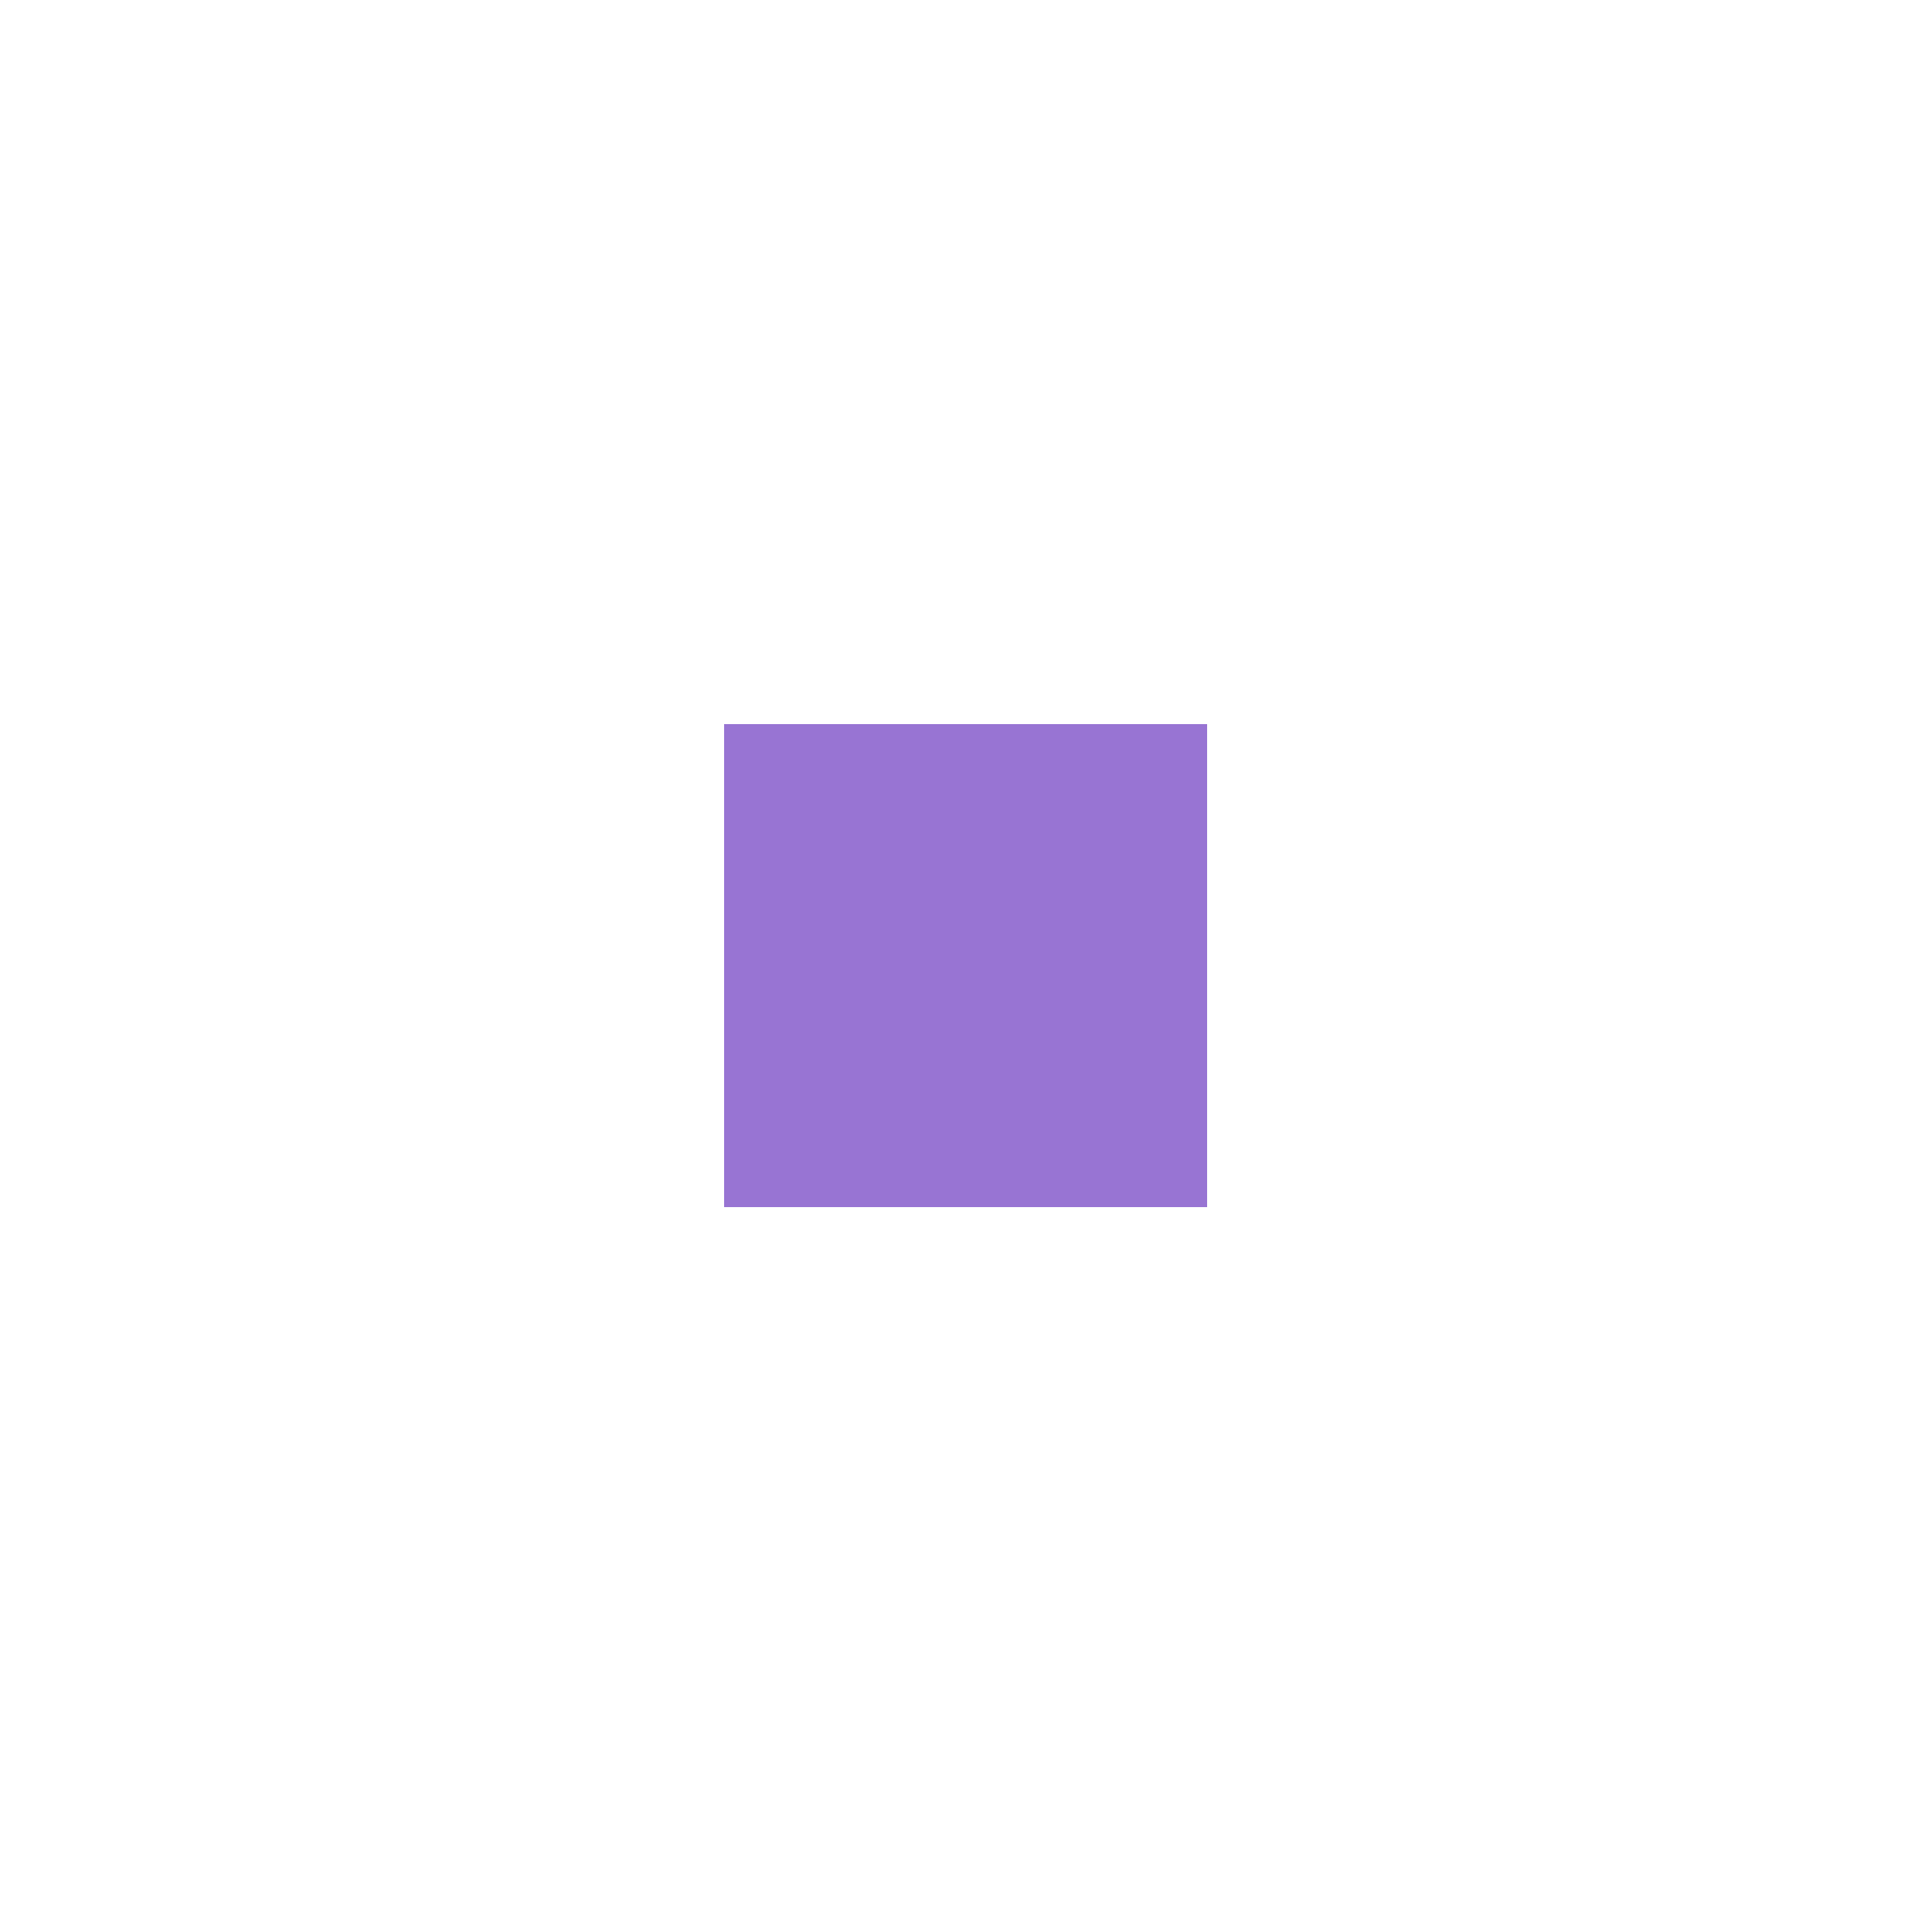
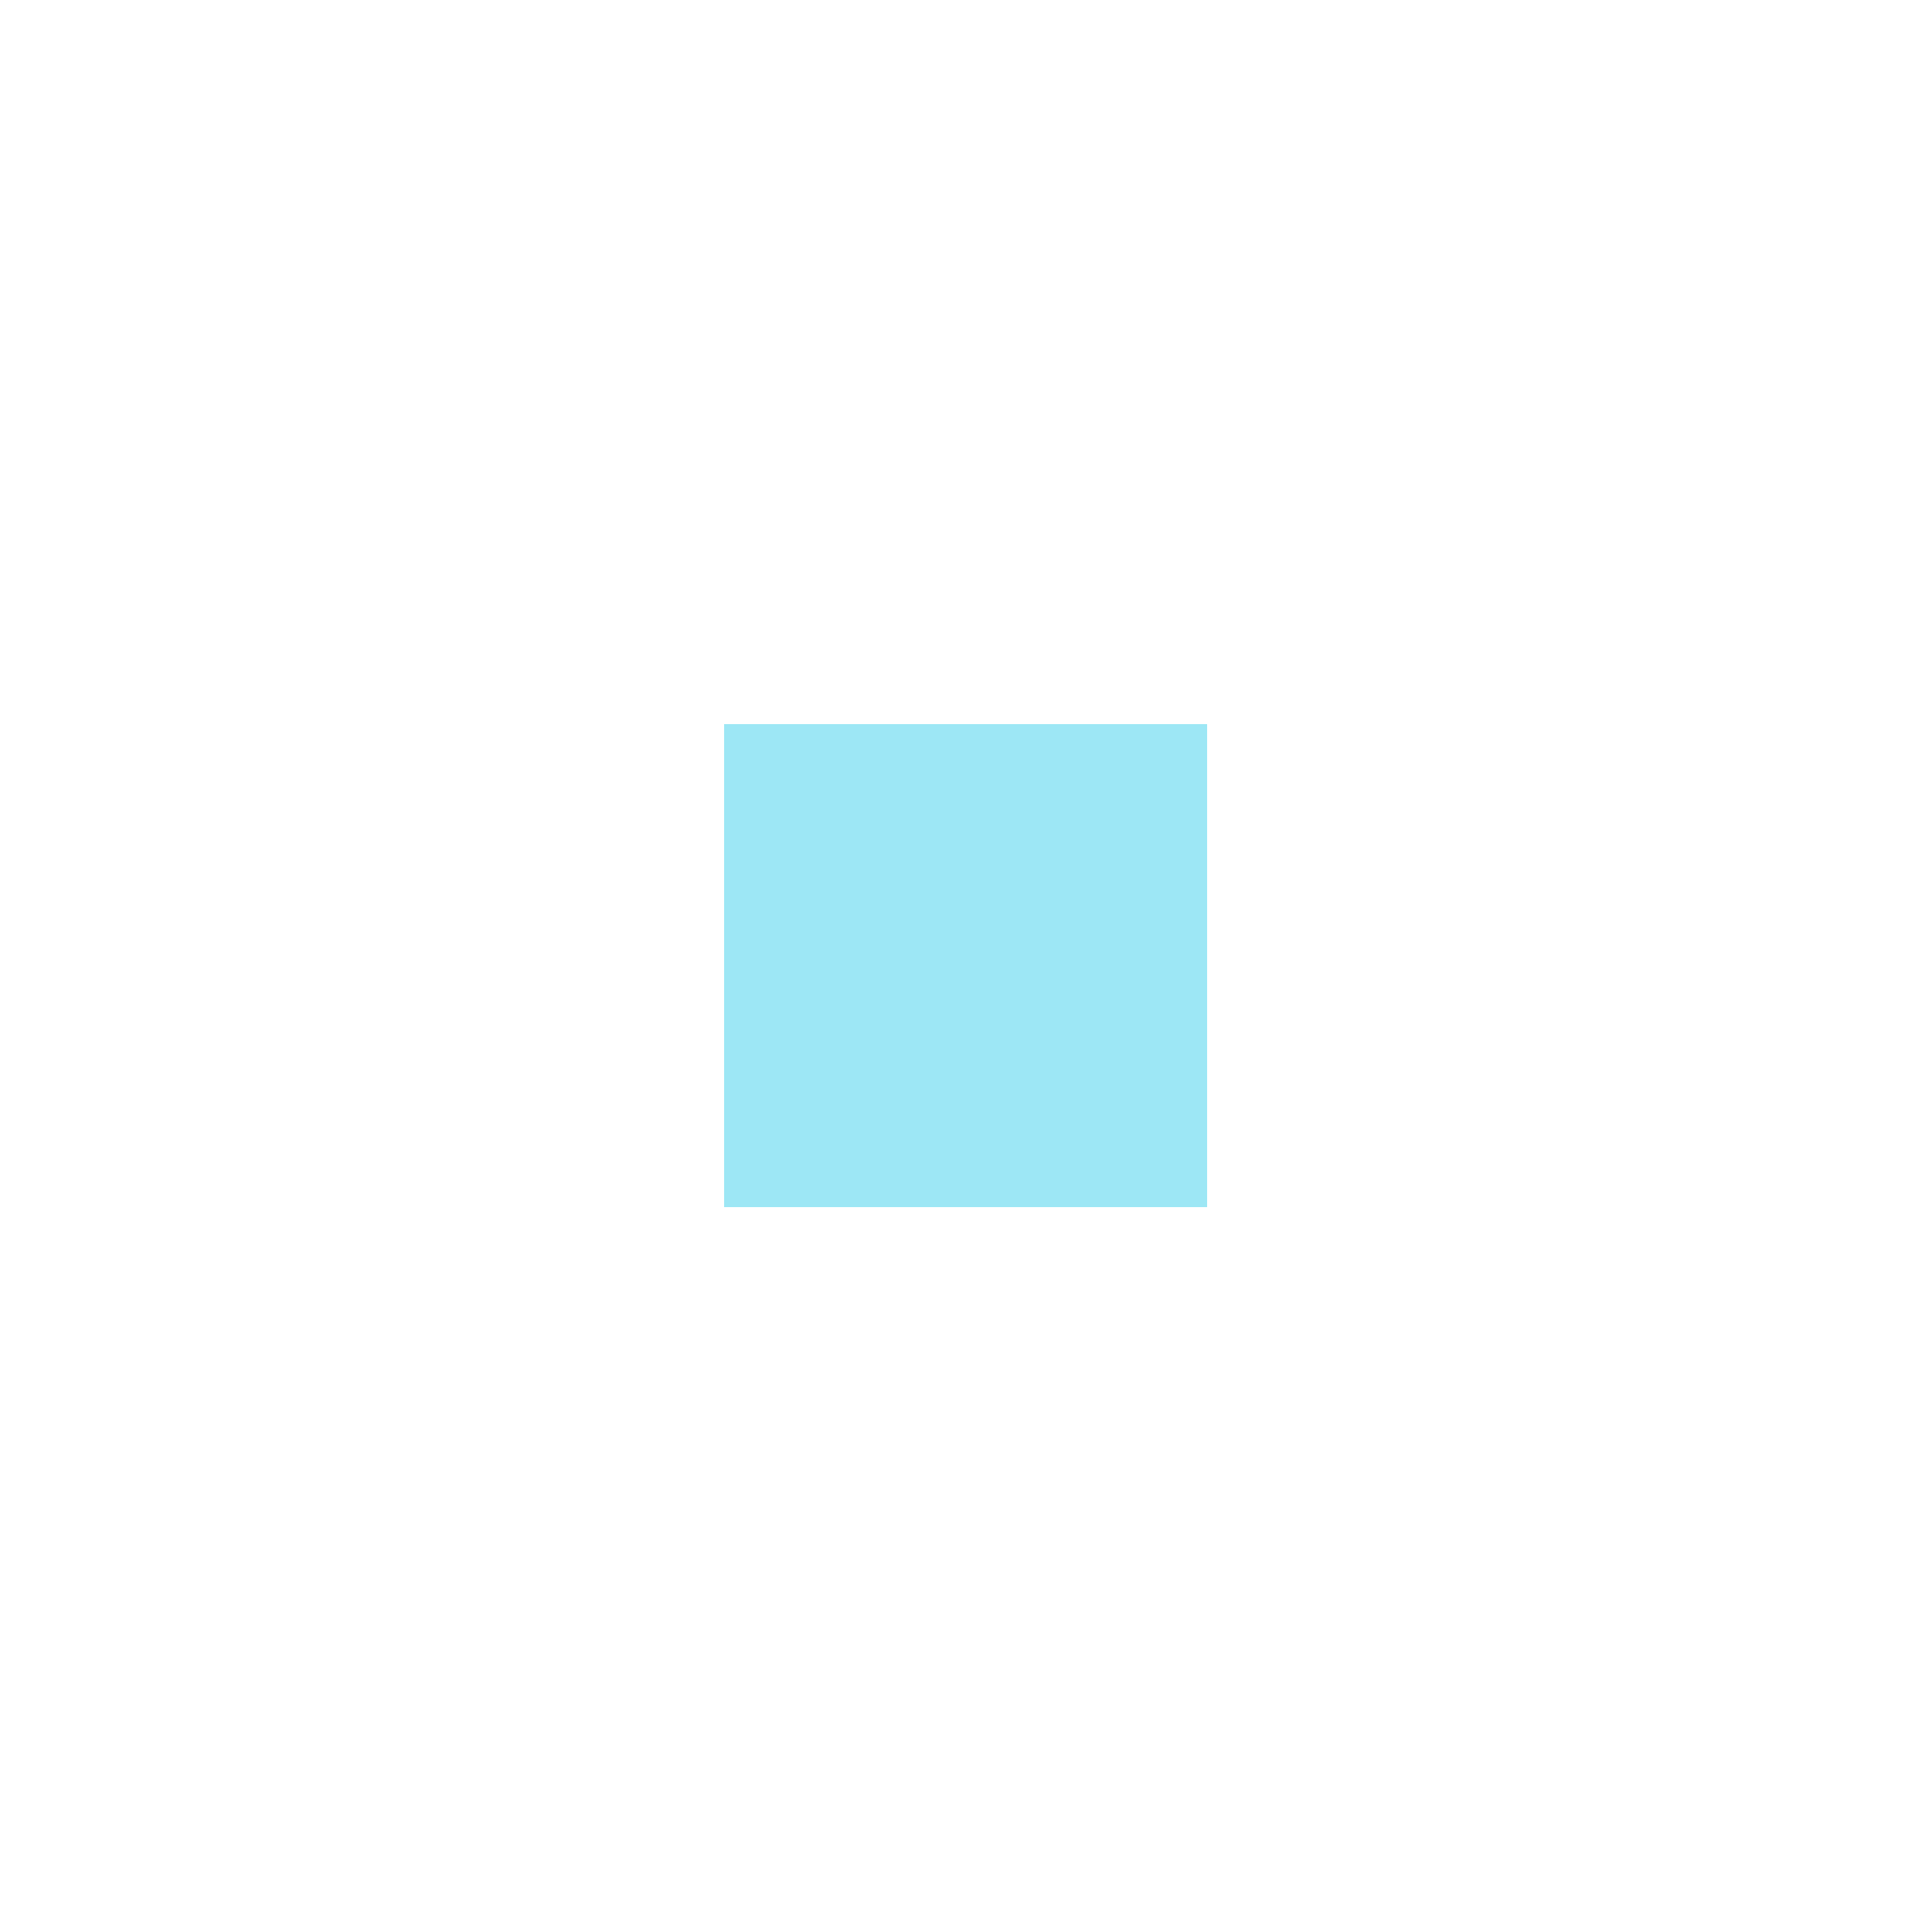
<svg xmlns="http://www.w3.org/2000/svg" width="8" height="8" viewBox="0 0 8 8" shape-rendering="crispEdges" role="img" aria-label="Mage isabet efekti frame 1">
-   <rect x="3" y="3" width="2" height="1" fill="#9874d3" />
-   <rect x="3" y="4" width="2" height="1" fill="#9874d3" />
+   <rect x="3" y="3" width="2" height="1" fill="#9de7f5" />
+   <rect x="3" y="4" width="2" height="1" fill="#9de7f5" />
</svg>
